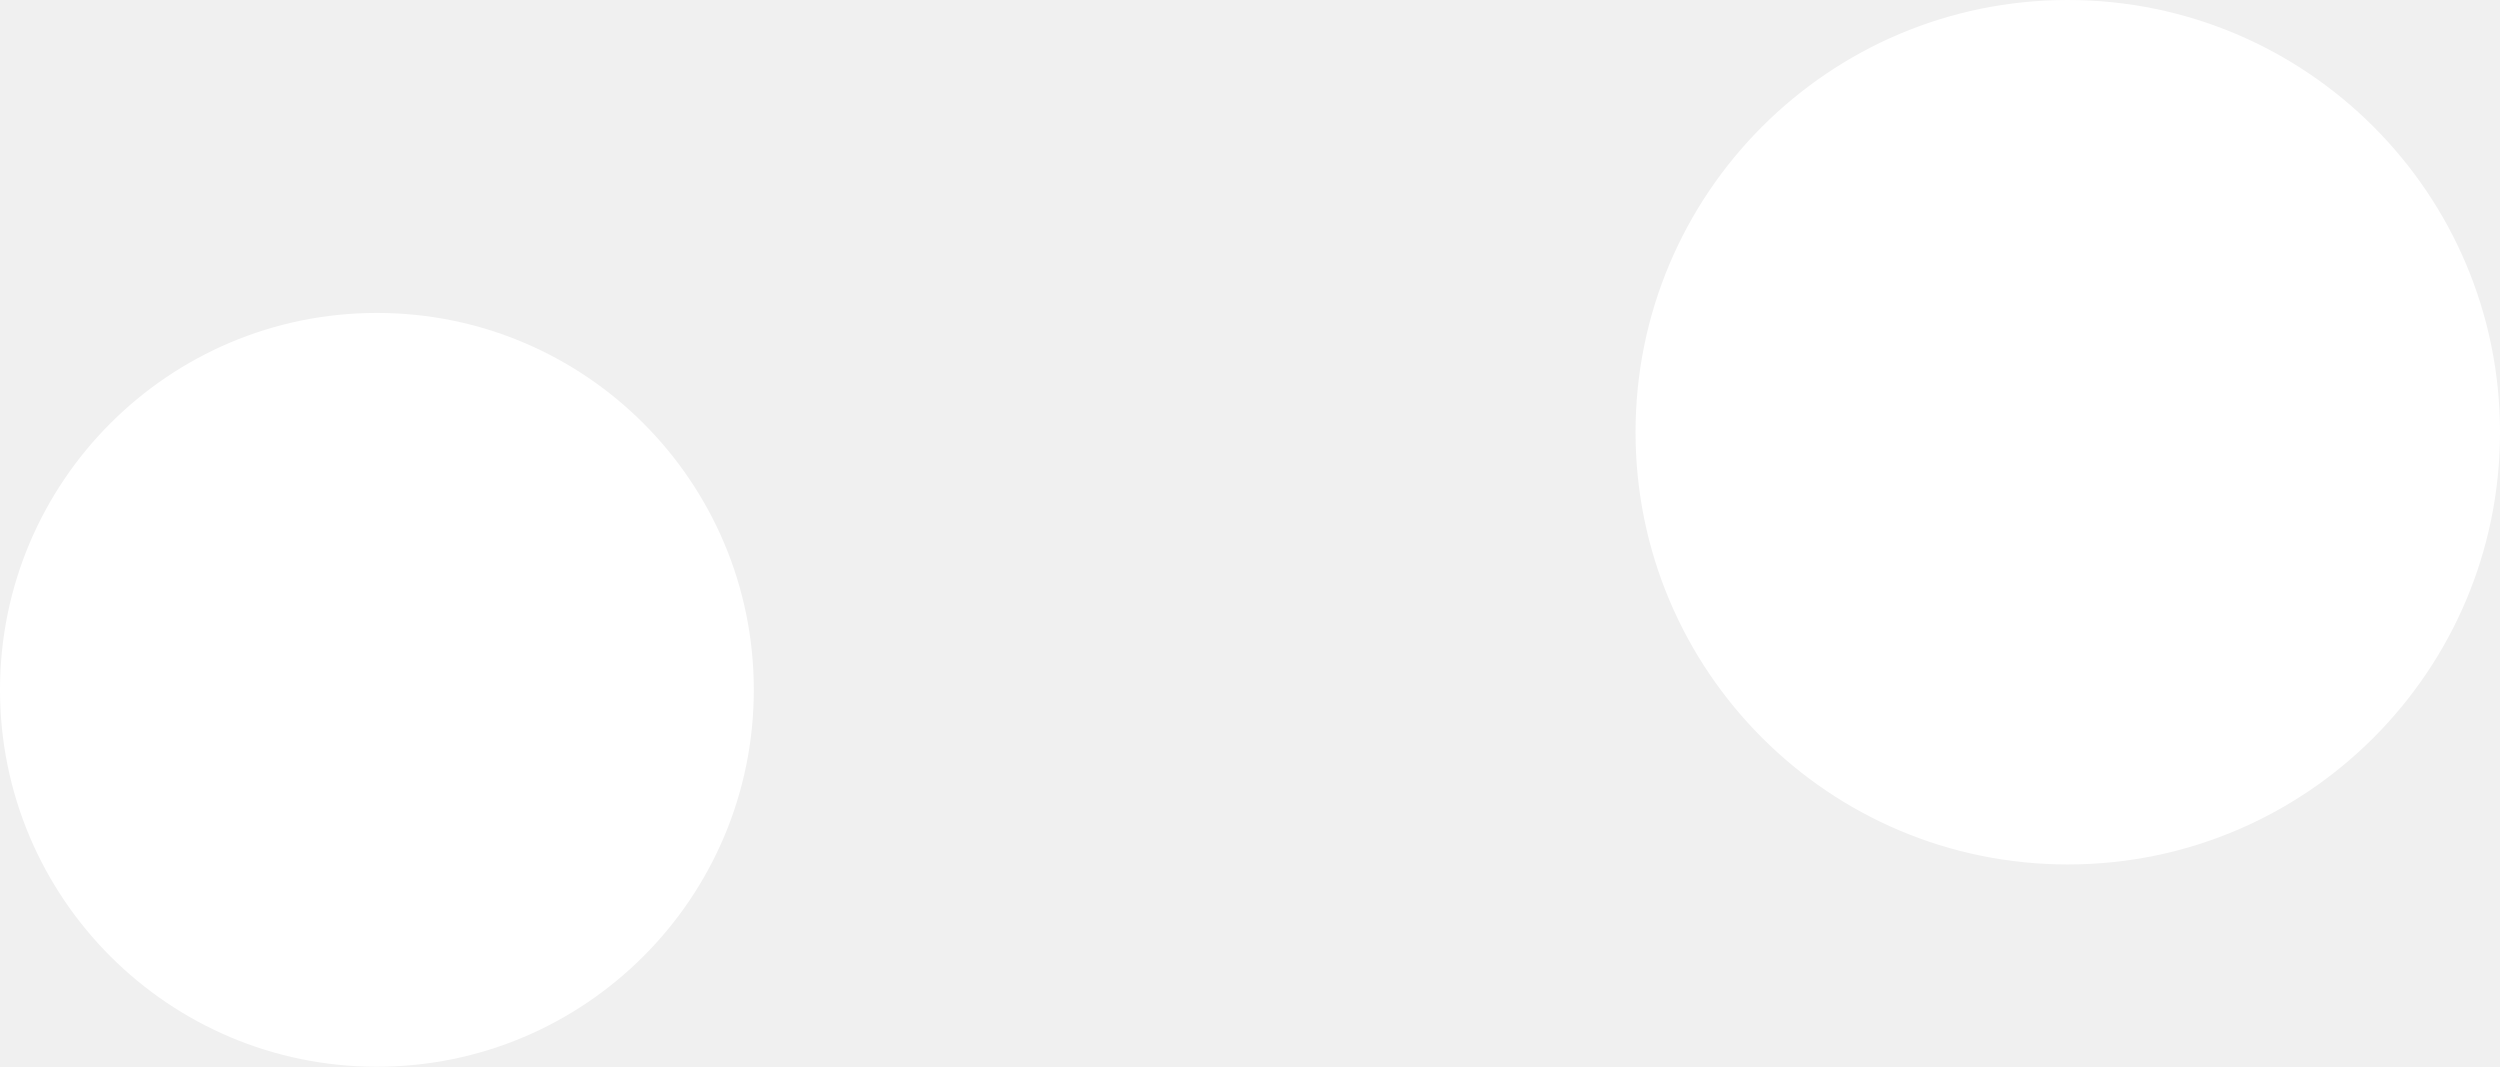
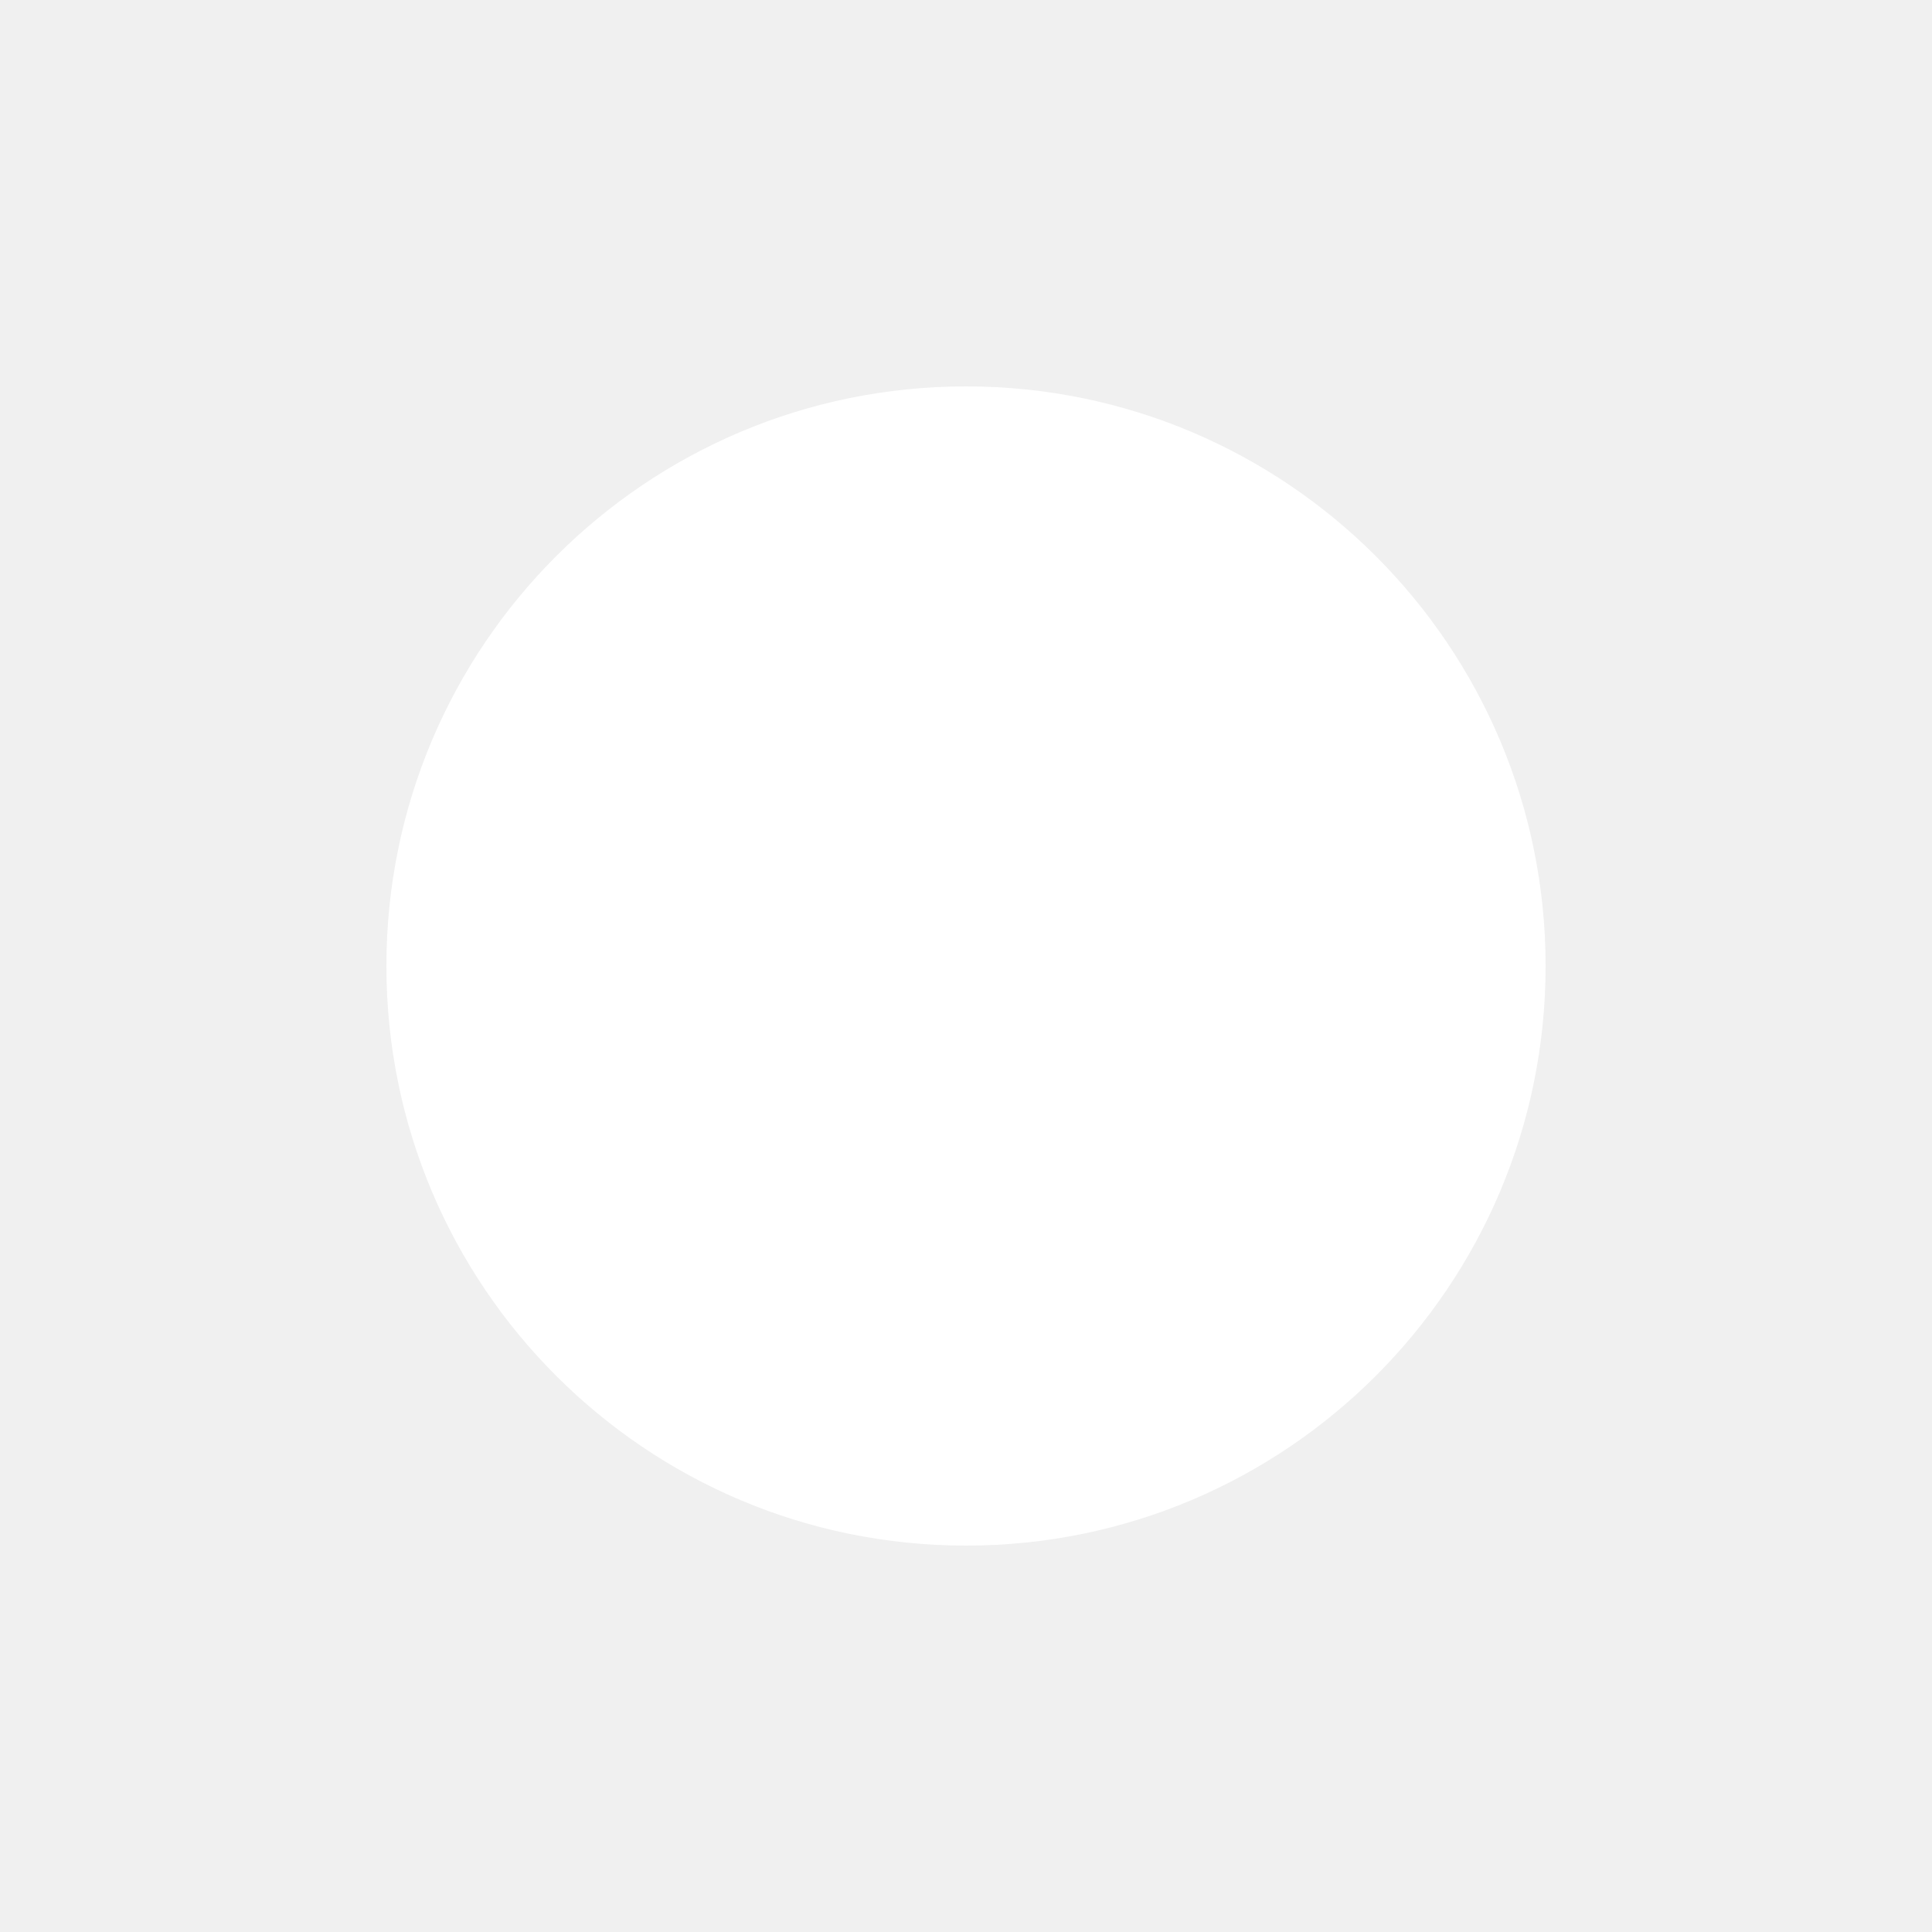
- <svg xmlns="http://www.w3.org/2000/svg" id="Lag_1" data-name="Lag 1" viewBox="0 0 28.92 12.34">
+ <svg xmlns="http://www.w3.org/2000/svg" id="Lag_1" viewBox="0 0 100 100">&gt;
  <defs>
    <style>
      .cls-1 {
        fill: #fff;
      }
    </style>
  </defs>
-   <circle class="cls-1" cx="4.36" cy="7.98" r="4.36" />
-   <circle class="cls-1" cx="23.92" cy="5" r="5" />
+   <circle class="cls-1" cx="50" cy="50" r="30" />
</svg>
